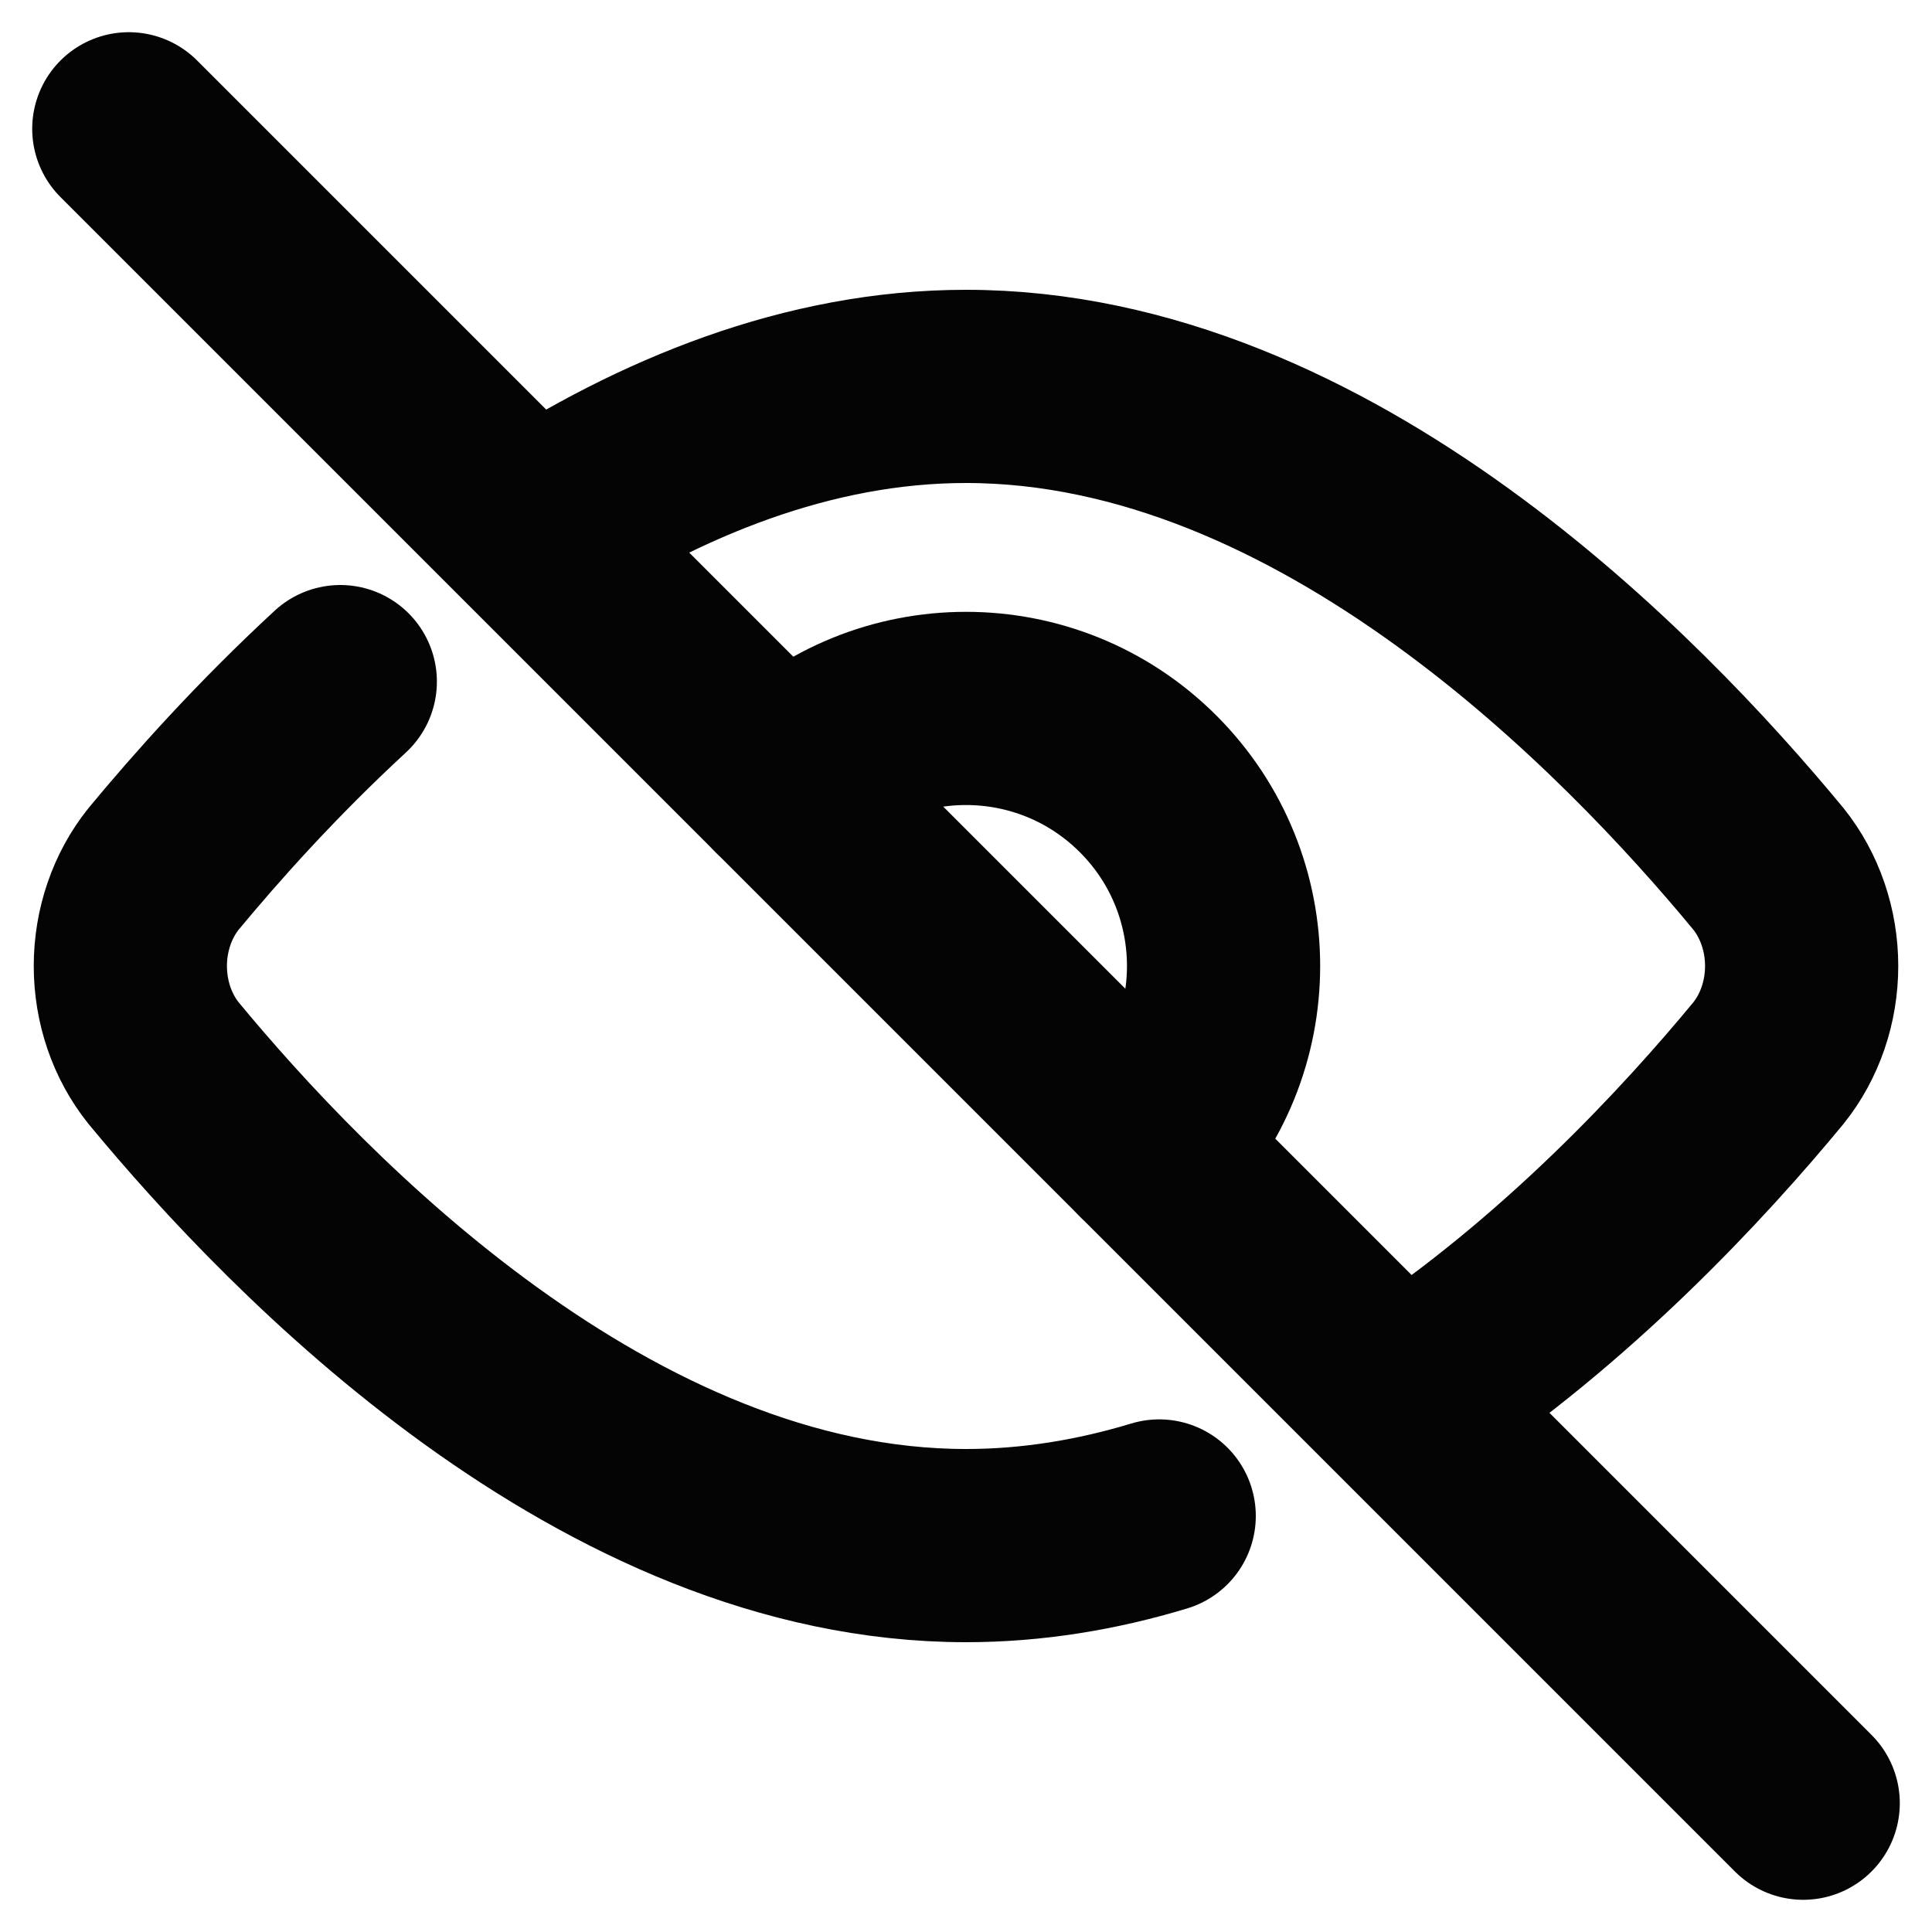
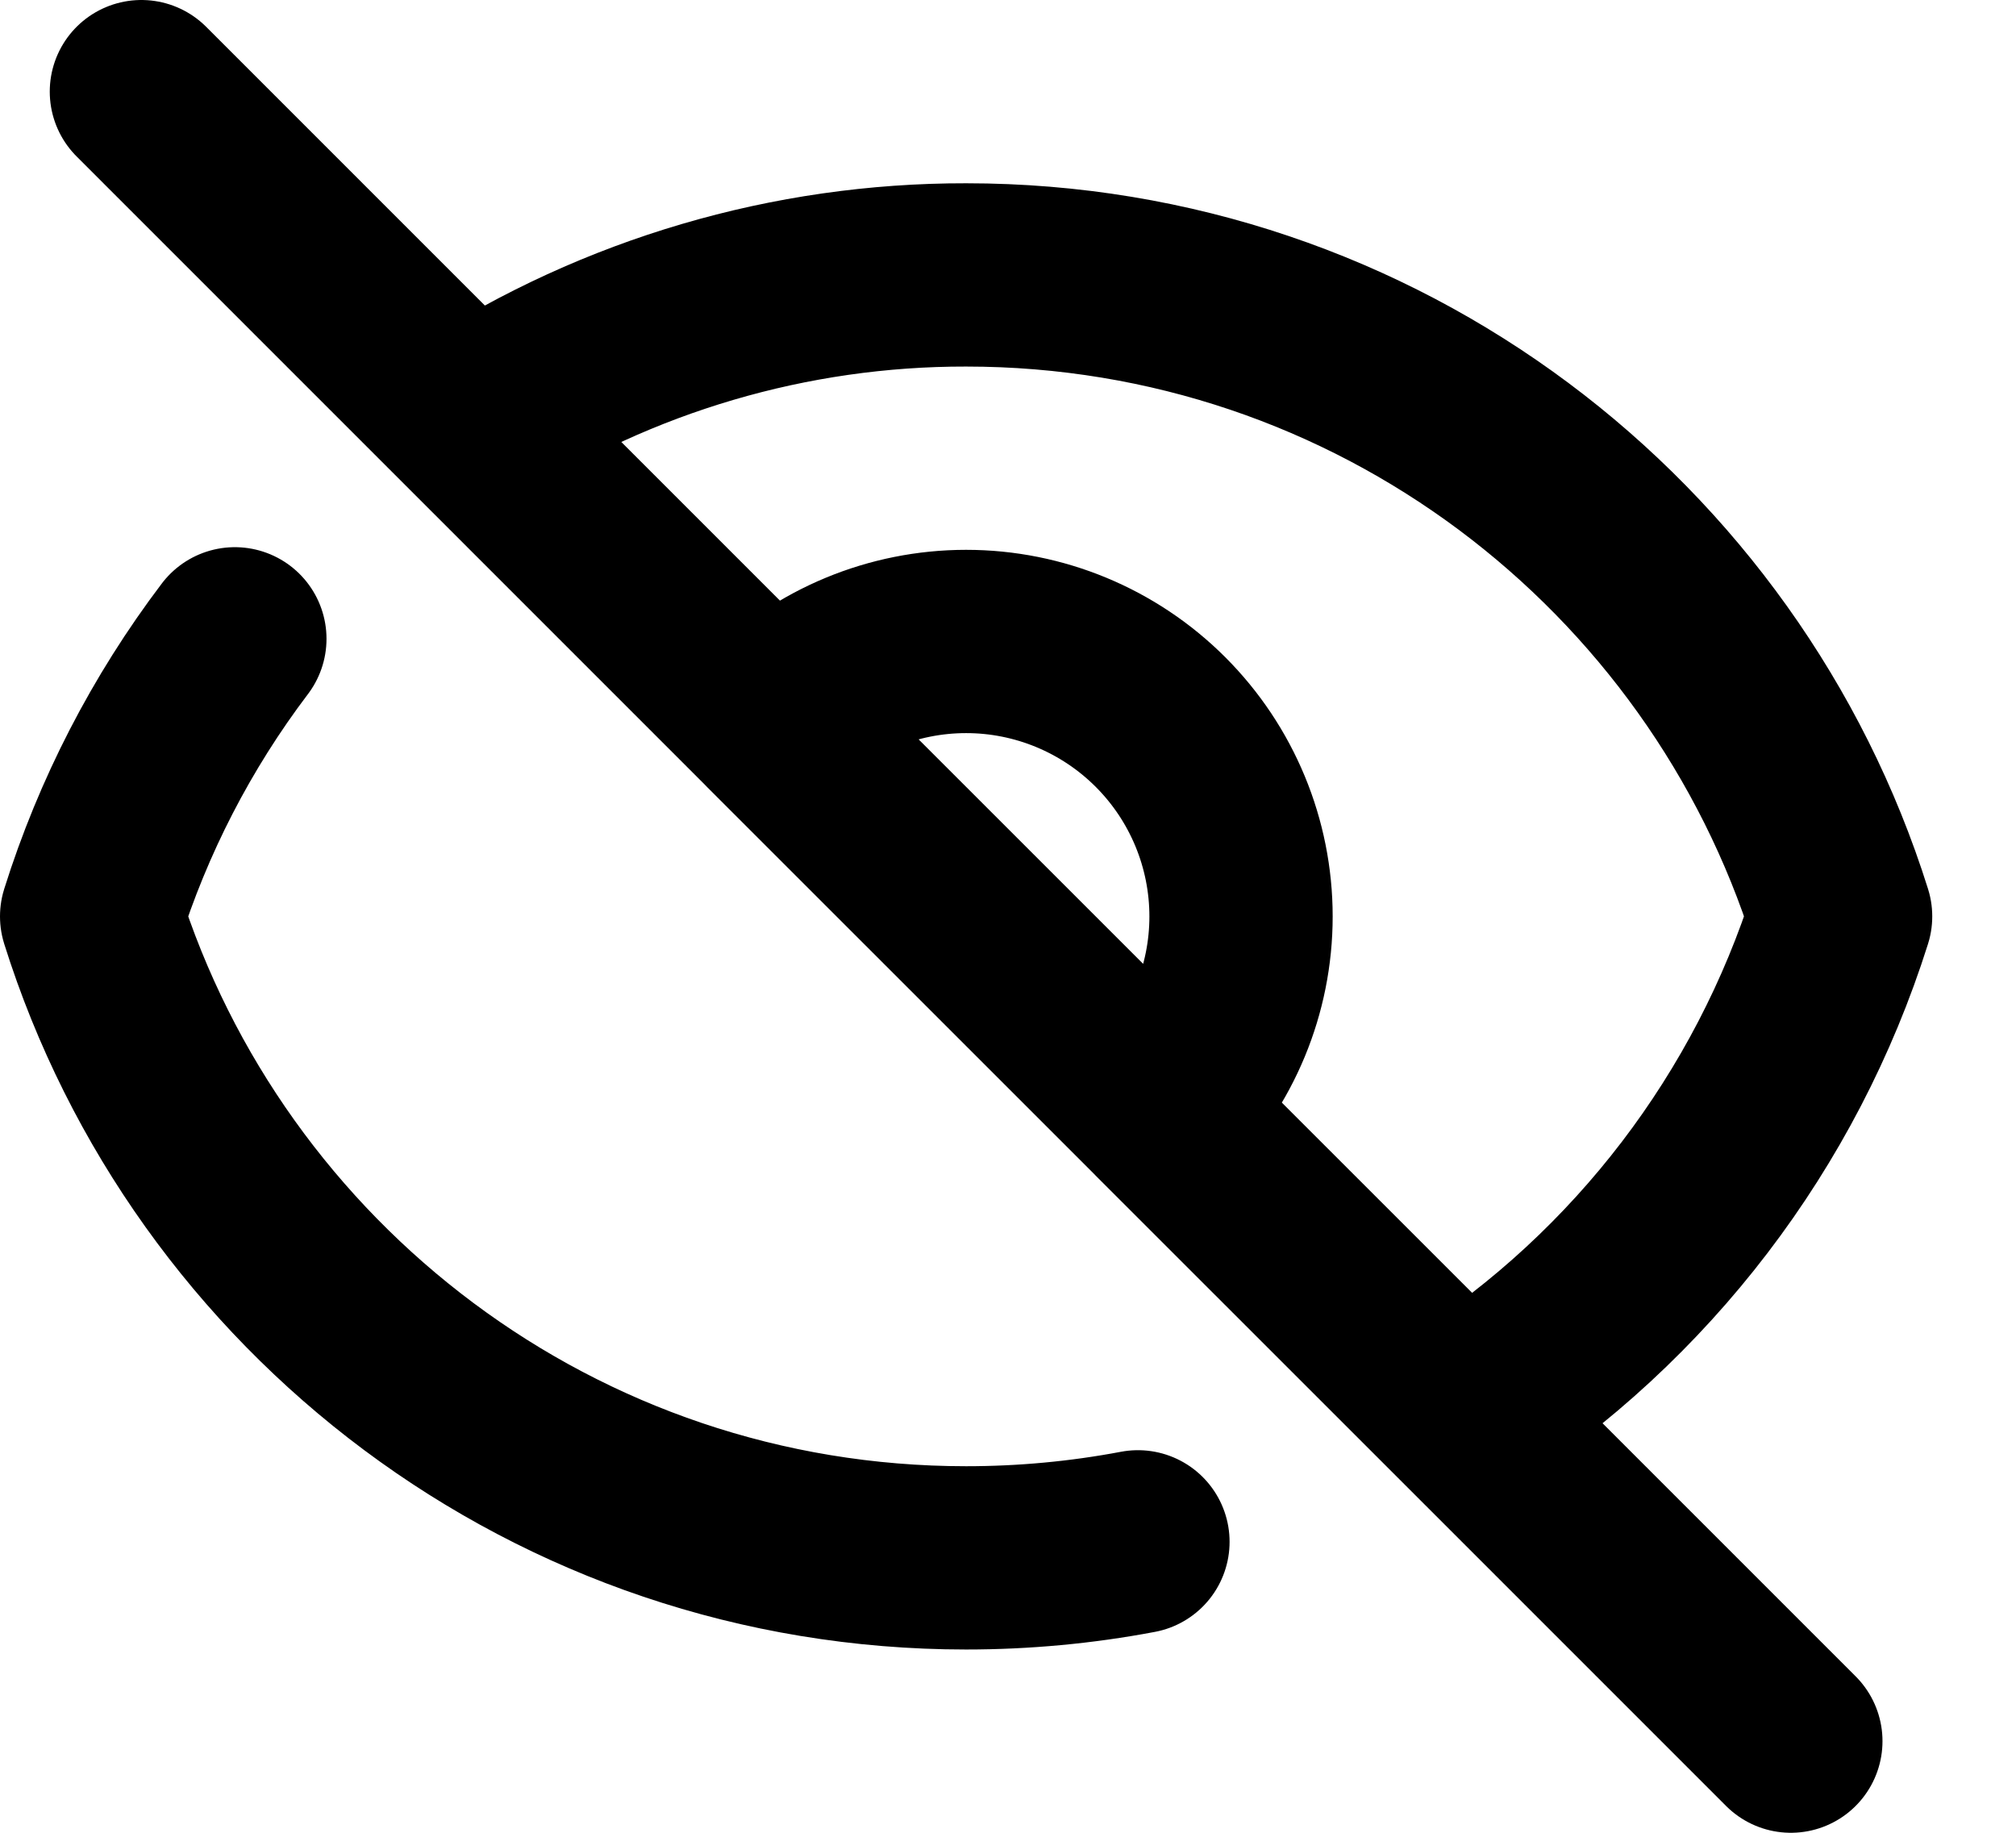
- <svg xmlns="http://www.w3.org/2000/svg" width="15" height="15" viewBox="0 0 15 15" fill="none">
-   <path d="M4.129 4.124C5.122 3.479 6.272 3 7.5 3C10.29 3 12.68 5.475 13.73 6.746C13.896 6.953 13.988 7.222 13.988 7.5C13.988 7.779 13.896 8.047 13.73 8.254C13.151 8.955 12.165 10.021 10.93 10.837M9 11.77C8.518 11.916 8.016 12 7.5 12C4.71 12 2.32 9.525 1.27 8.254C1.104 8.047 1.012 7.779 1.012 7.5C1.012 7.222 1.104 6.953 1.27 6.746C1.603 6.344 2.07 5.82 2.642 5.292" stroke="#040404" stroke-width="1.5" stroke-linecap="round" stroke-linejoin="round" />
-   <path d="M8.914 8.914C9.695 8.133 9.695 6.867 8.914 6.086C8.133 5.305 6.867 5.305 6.086 6.086" stroke="#040404" stroke-width="1.5" stroke-linecap="round" stroke-linejoin="round" />
-   <path d="M14 14L1 1" stroke="#040404" stroke-width="1.5" stroke-linecap="round" stroke-linejoin="round" />
+ <svg xmlns="http://www.w3.org/2000/svg" width="22" height="20" viewBox="0 0 22 20" fill="none">
+   <path d="M12.418 16.825C11.8 16.942 11.172 17 10.543 17C6.065 17 2.275 14.057 1 10C1.343 8.908 1.872 7.883 2.563 6.971M12.663 12.12L8.421 7.879C8.984 7.316 9.747 7 10.543 7C11.338 7 12.101 7.316 12.664 7.879C13.227 8.442 13.543 9.205 13.543 10.001C13.543 10.796 13.227 11.559 12.664 12.122L15.955 15.412M8.423 7.88L5.133 4.59M5.133 4.59L1.543 1M5.133 4.59C6.745 3.55 8.624 2.997 10.543 3C15.021 3 18.811 5.943 20.086 10C19.382 12.23 17.92 14.145 15.954 15.411L19.543 19" stroke="black" stroke-width="2" stroke-linecap="round" stroke-linejoin="round" />
</svg>
